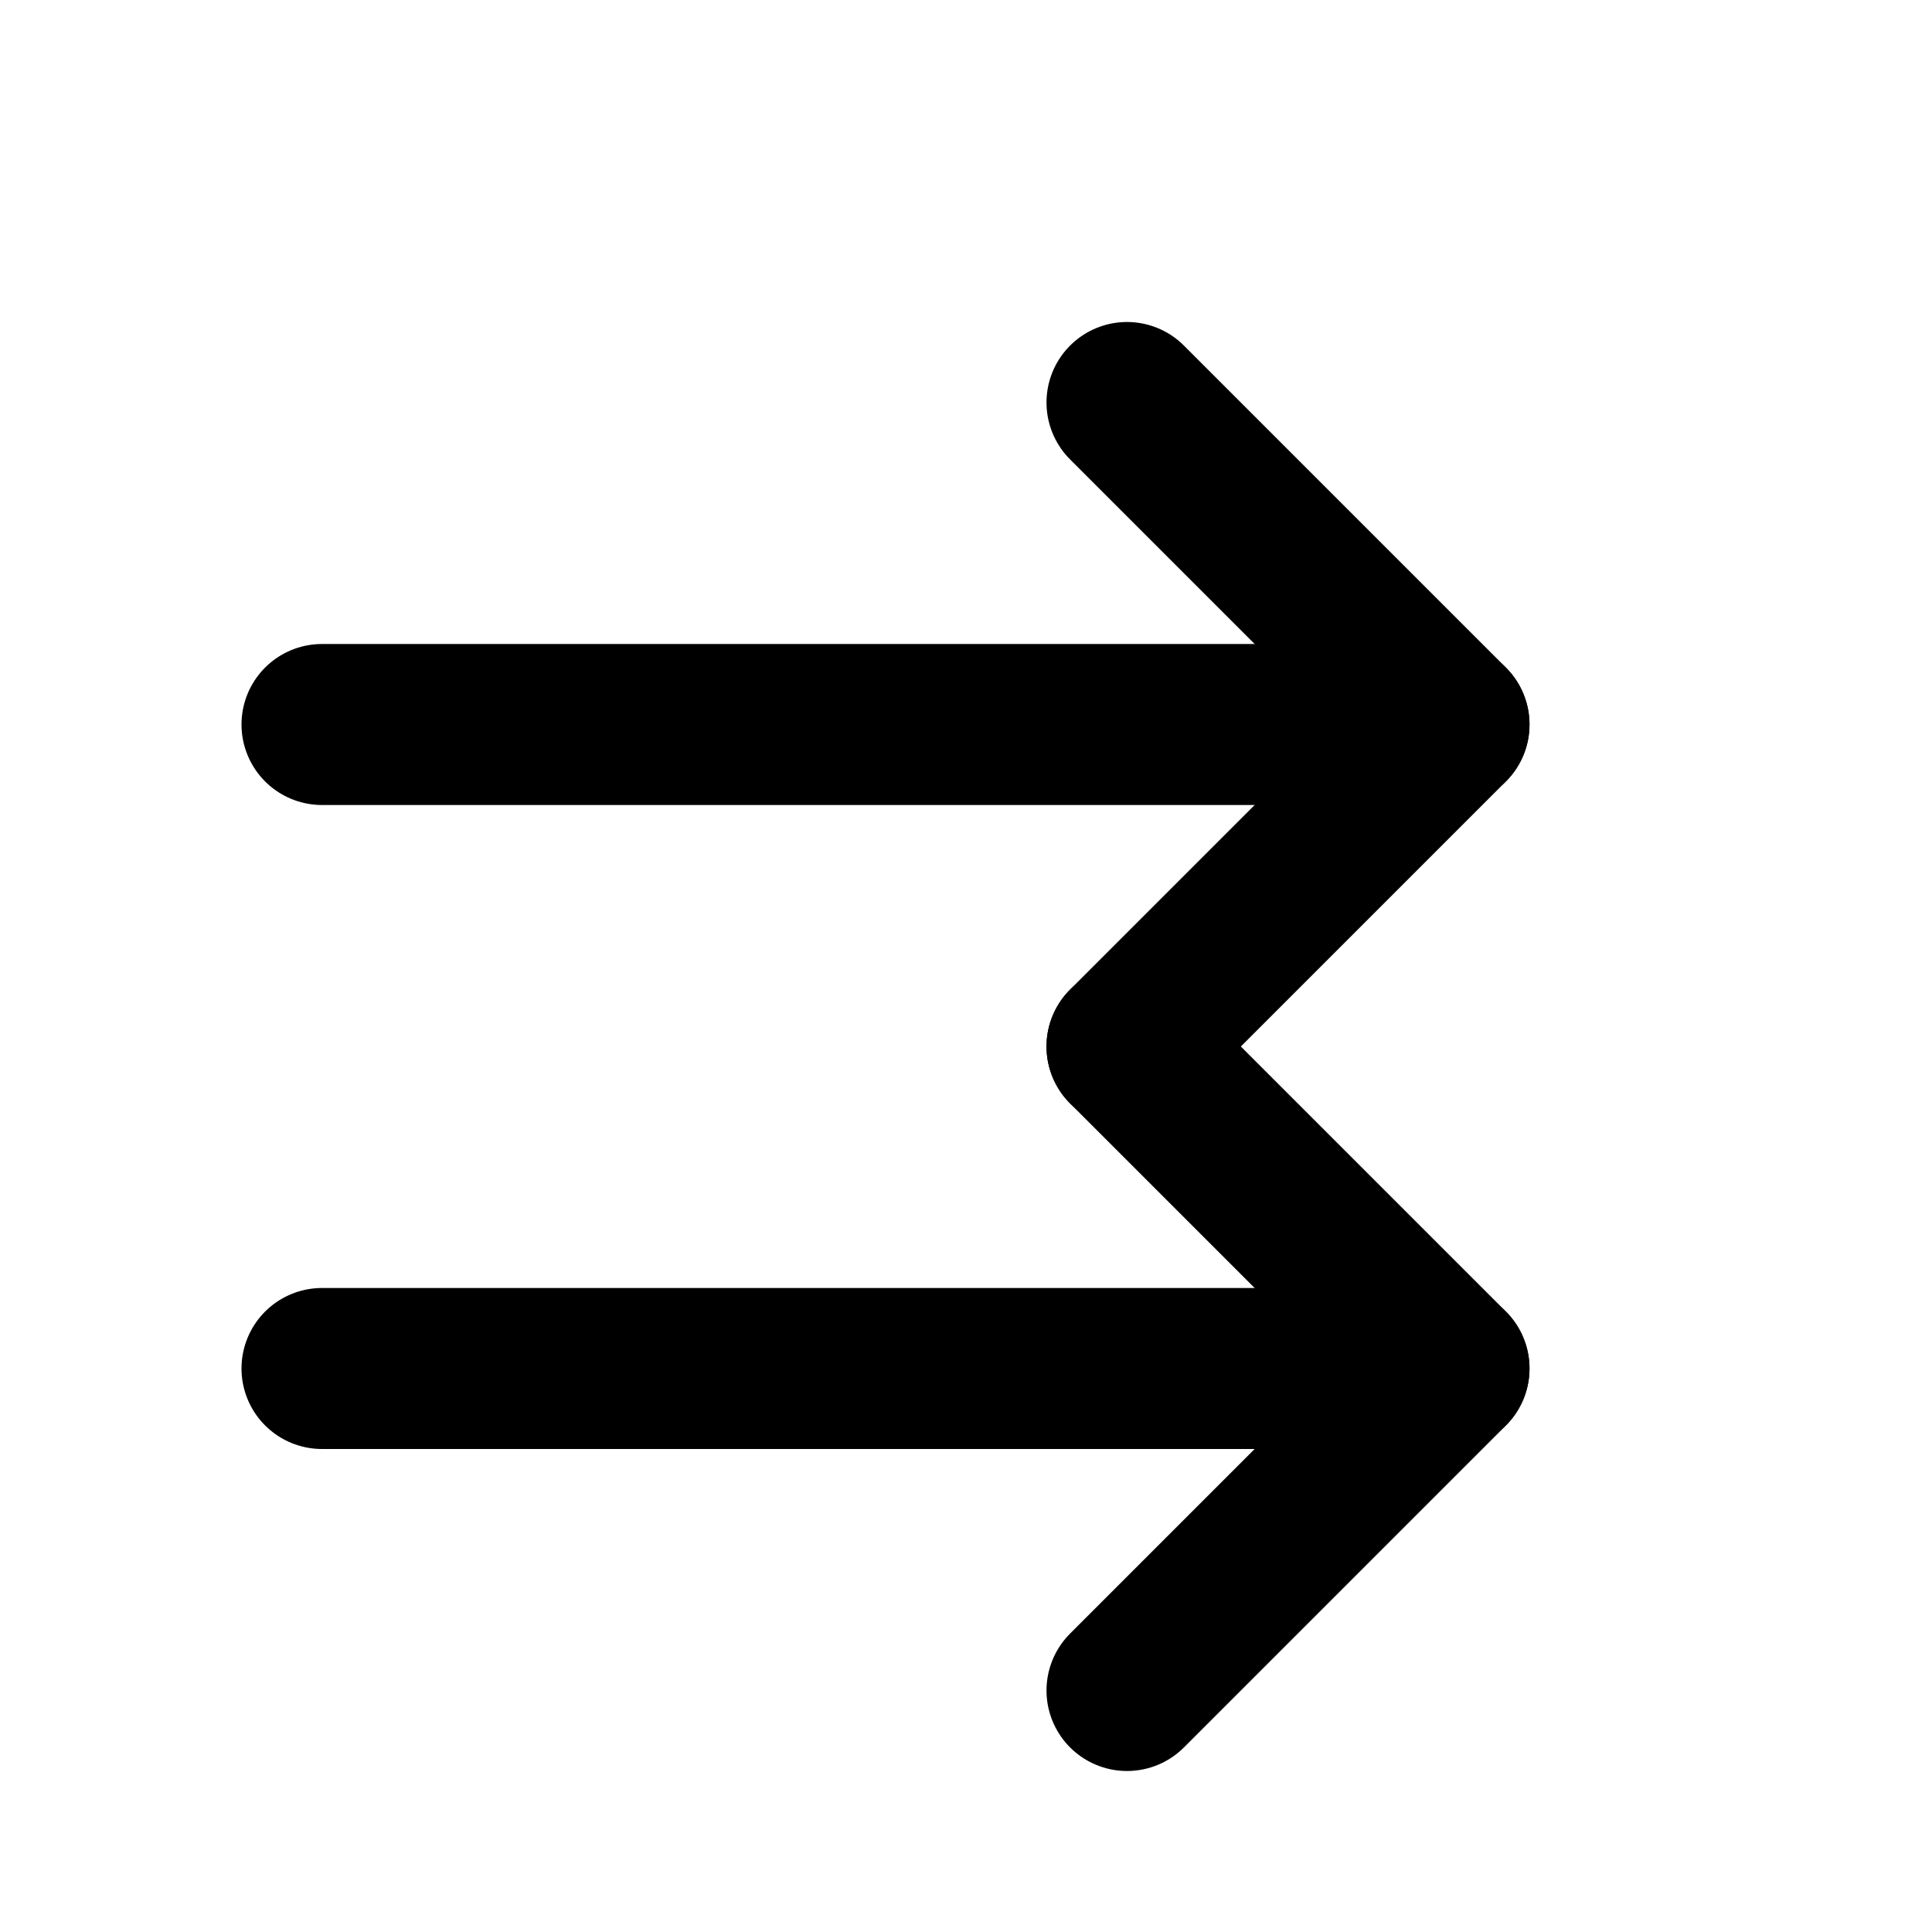
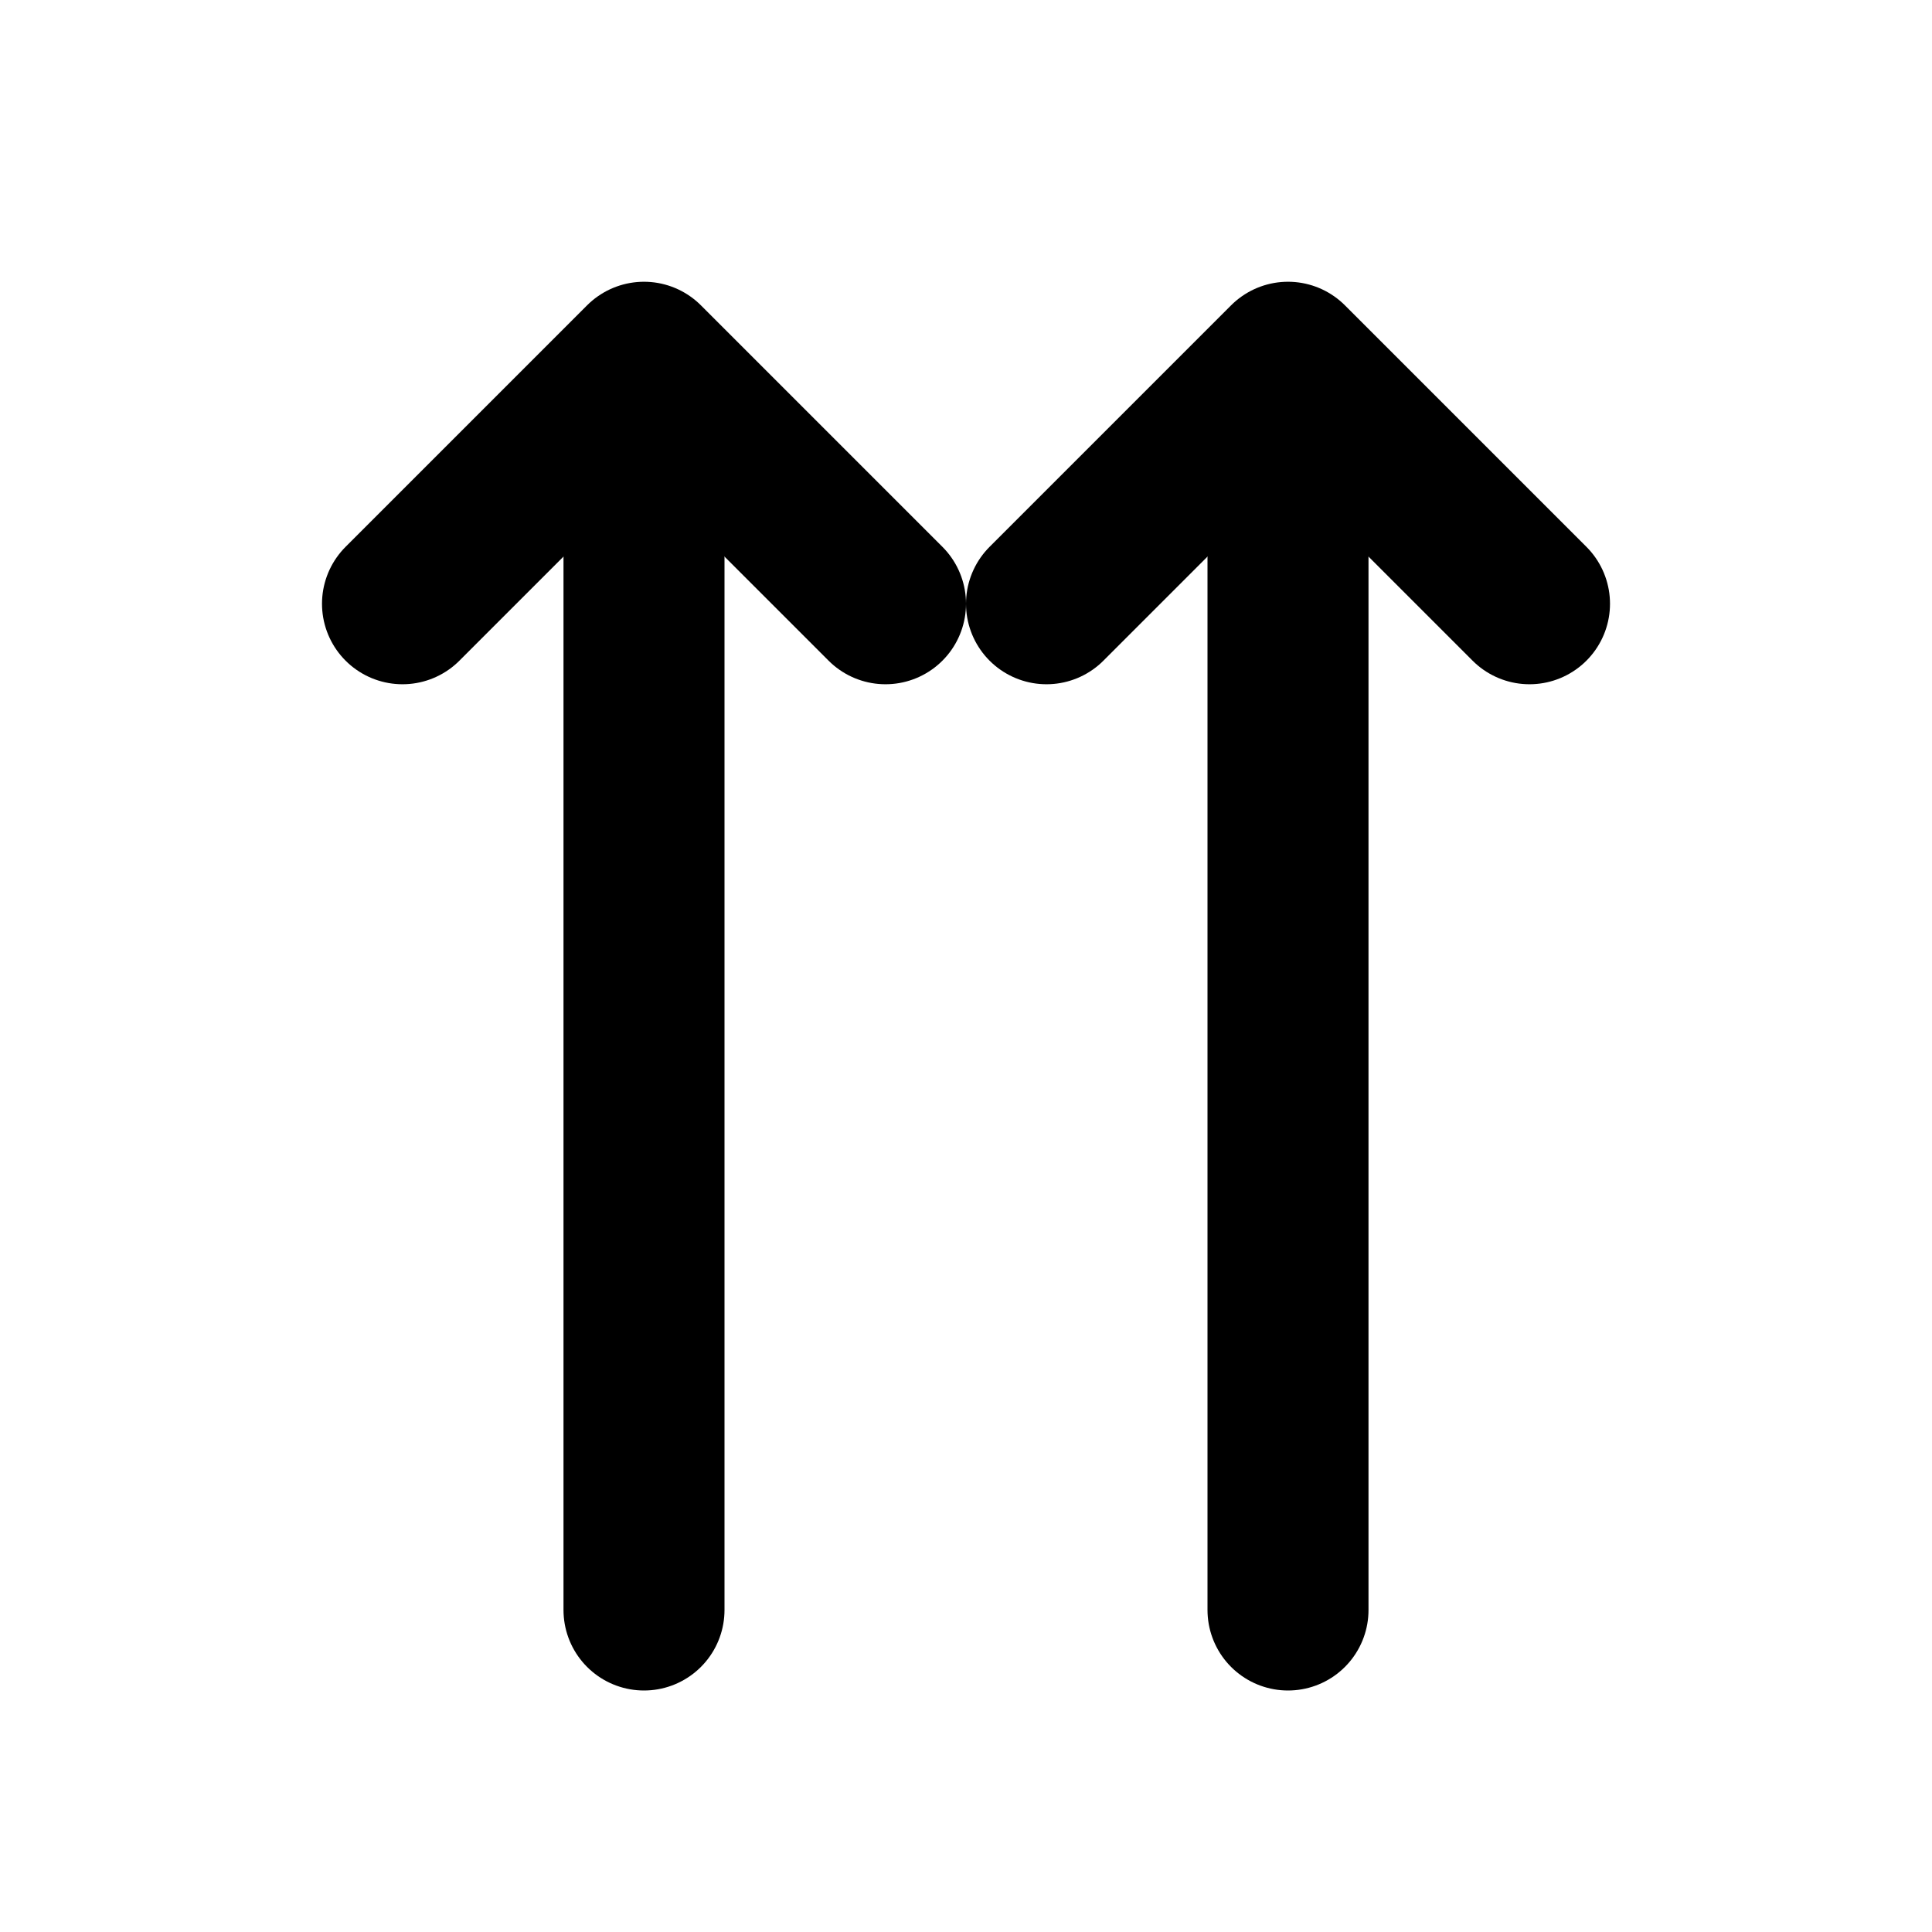
<svg xmlns="http://www.w3.org/2000/svg" width="24" height="24" viewBox="0 0 24 24" fill="none" stroke="currentColor" stroke-width="2" stroke-linecap="round" stroke-linejoin="round">
-   <path d="M4 9h14" />
-   <path d="m14 5 4 4-4 4" />
-   <path d="M4 17h14" />
-   <path d="m14 13 4 4-4 4" />
+   <path d="M8 20V5M16 20V5" />
+   <path d="M5 7.5 8 4.5l3 3" />
+   <path d="M13 7.5 16 4.5l3 3" />
</svg>
